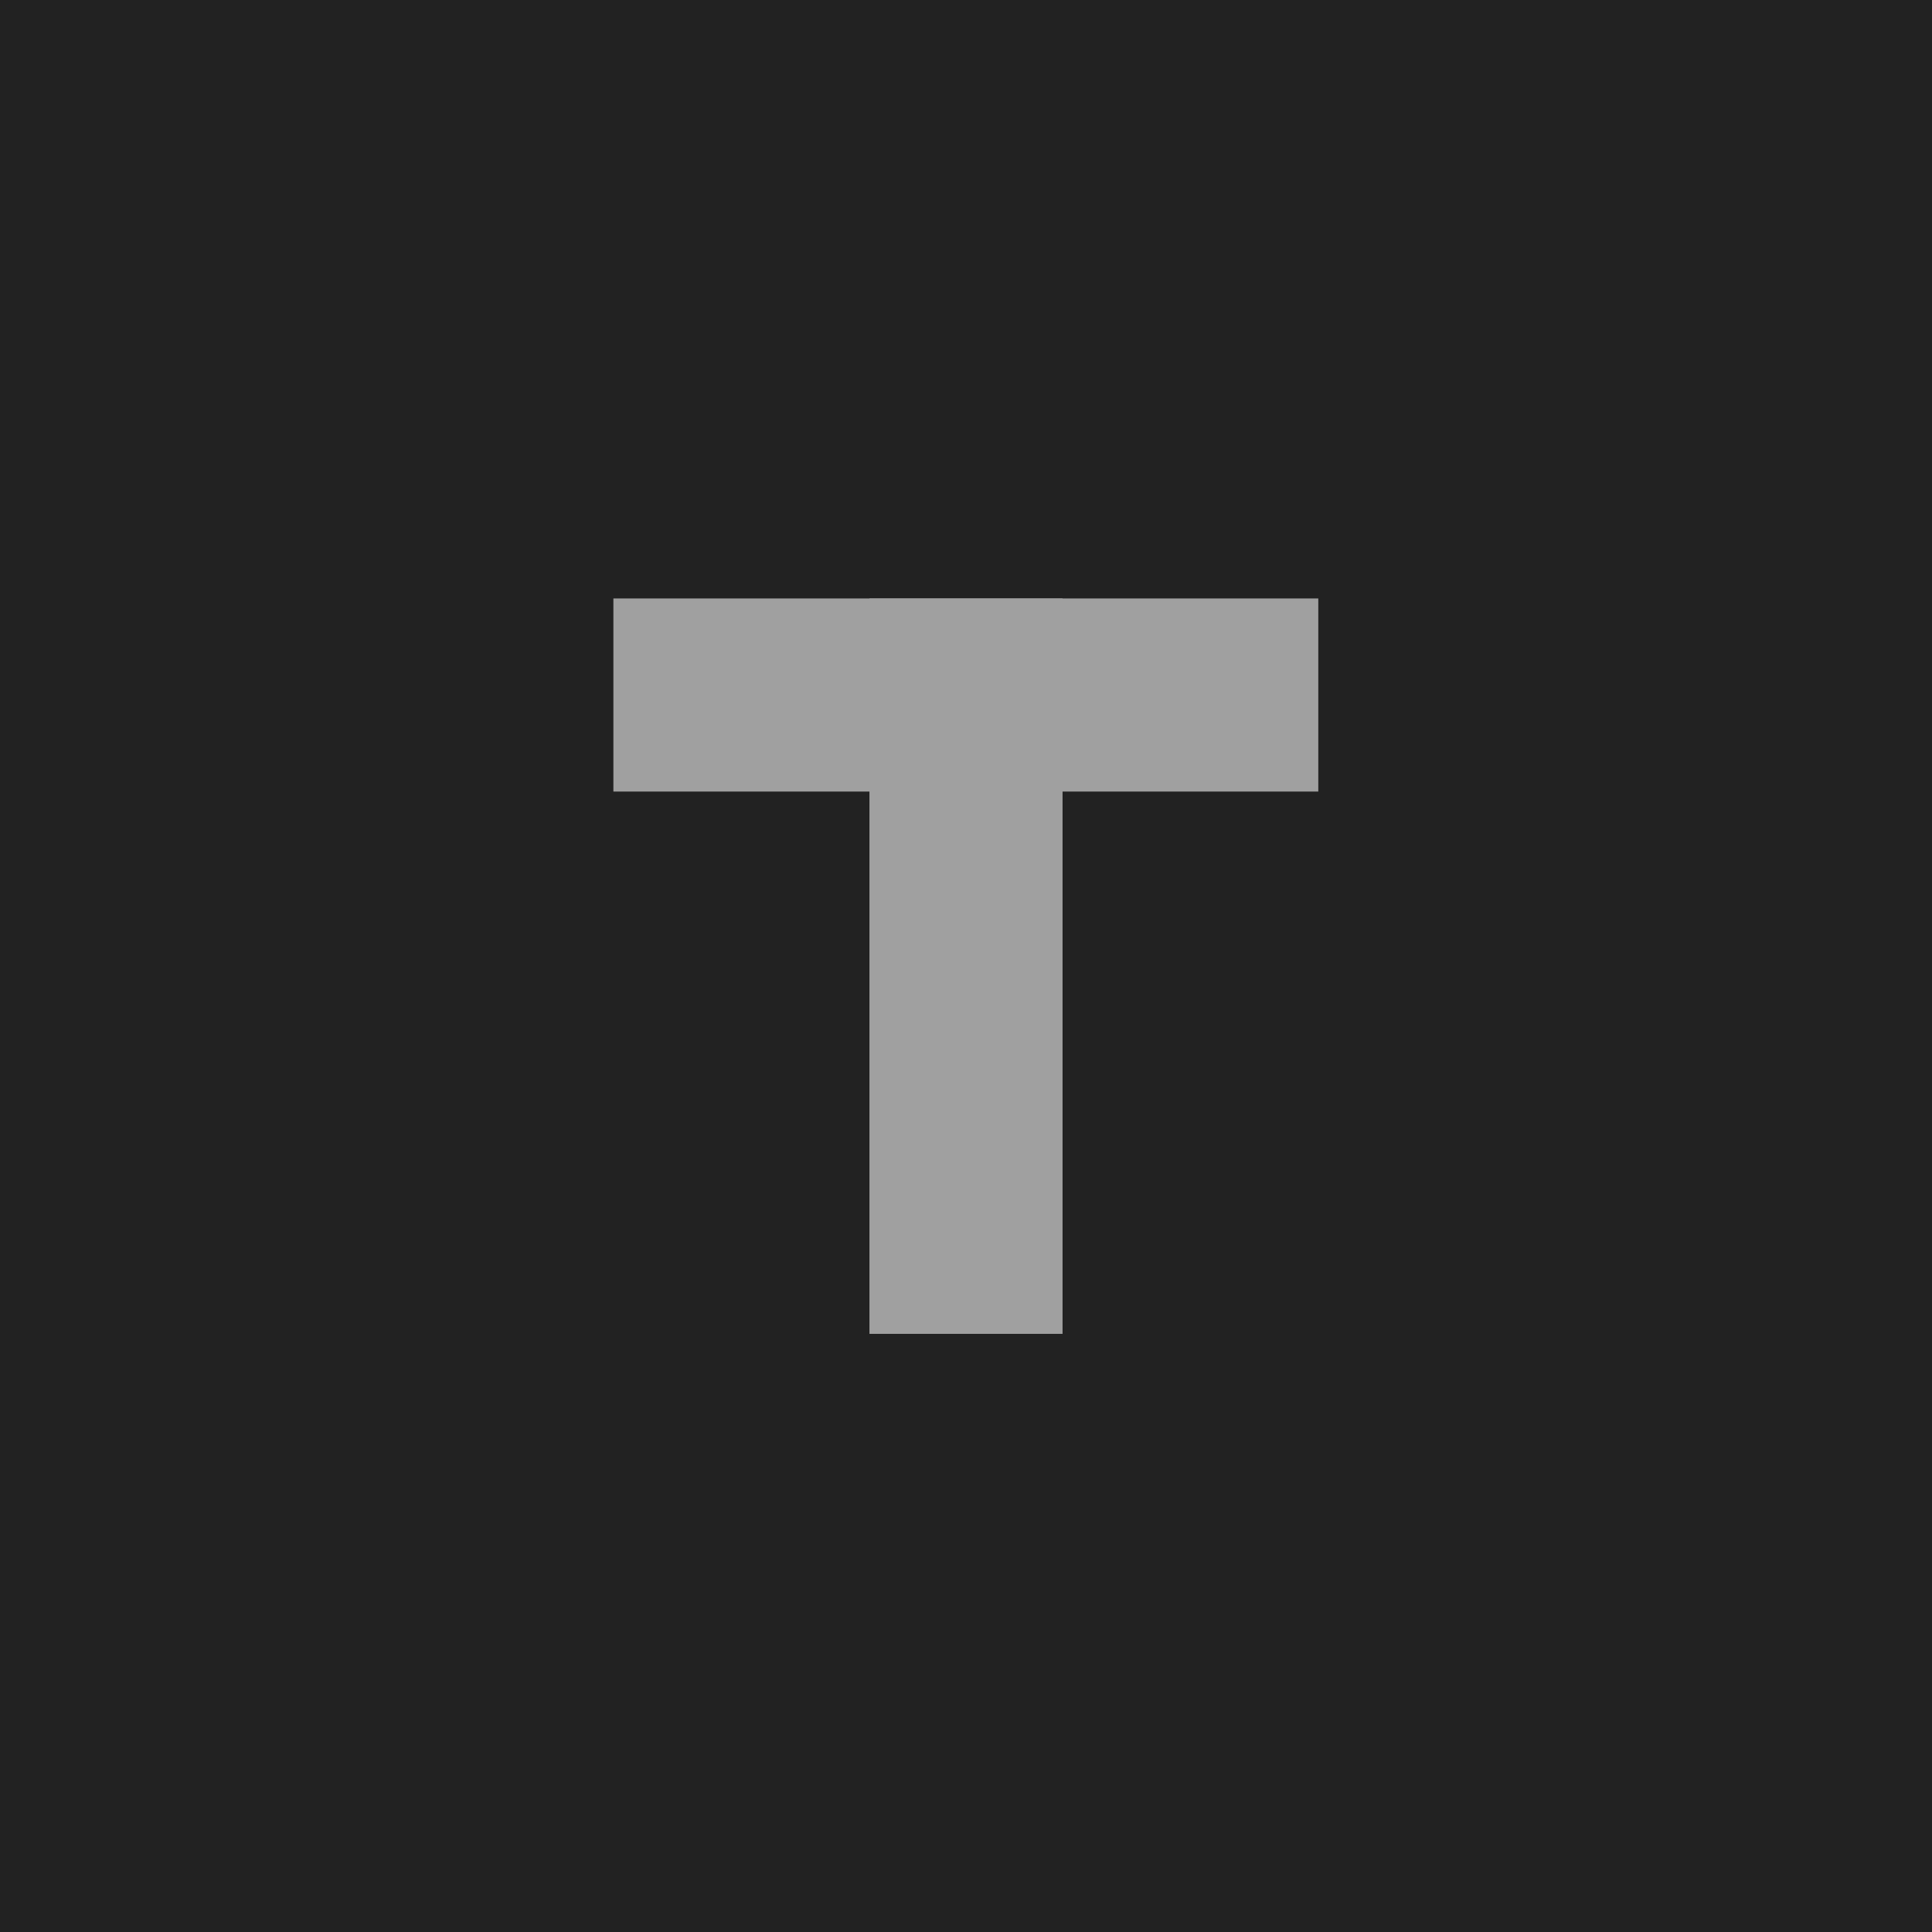
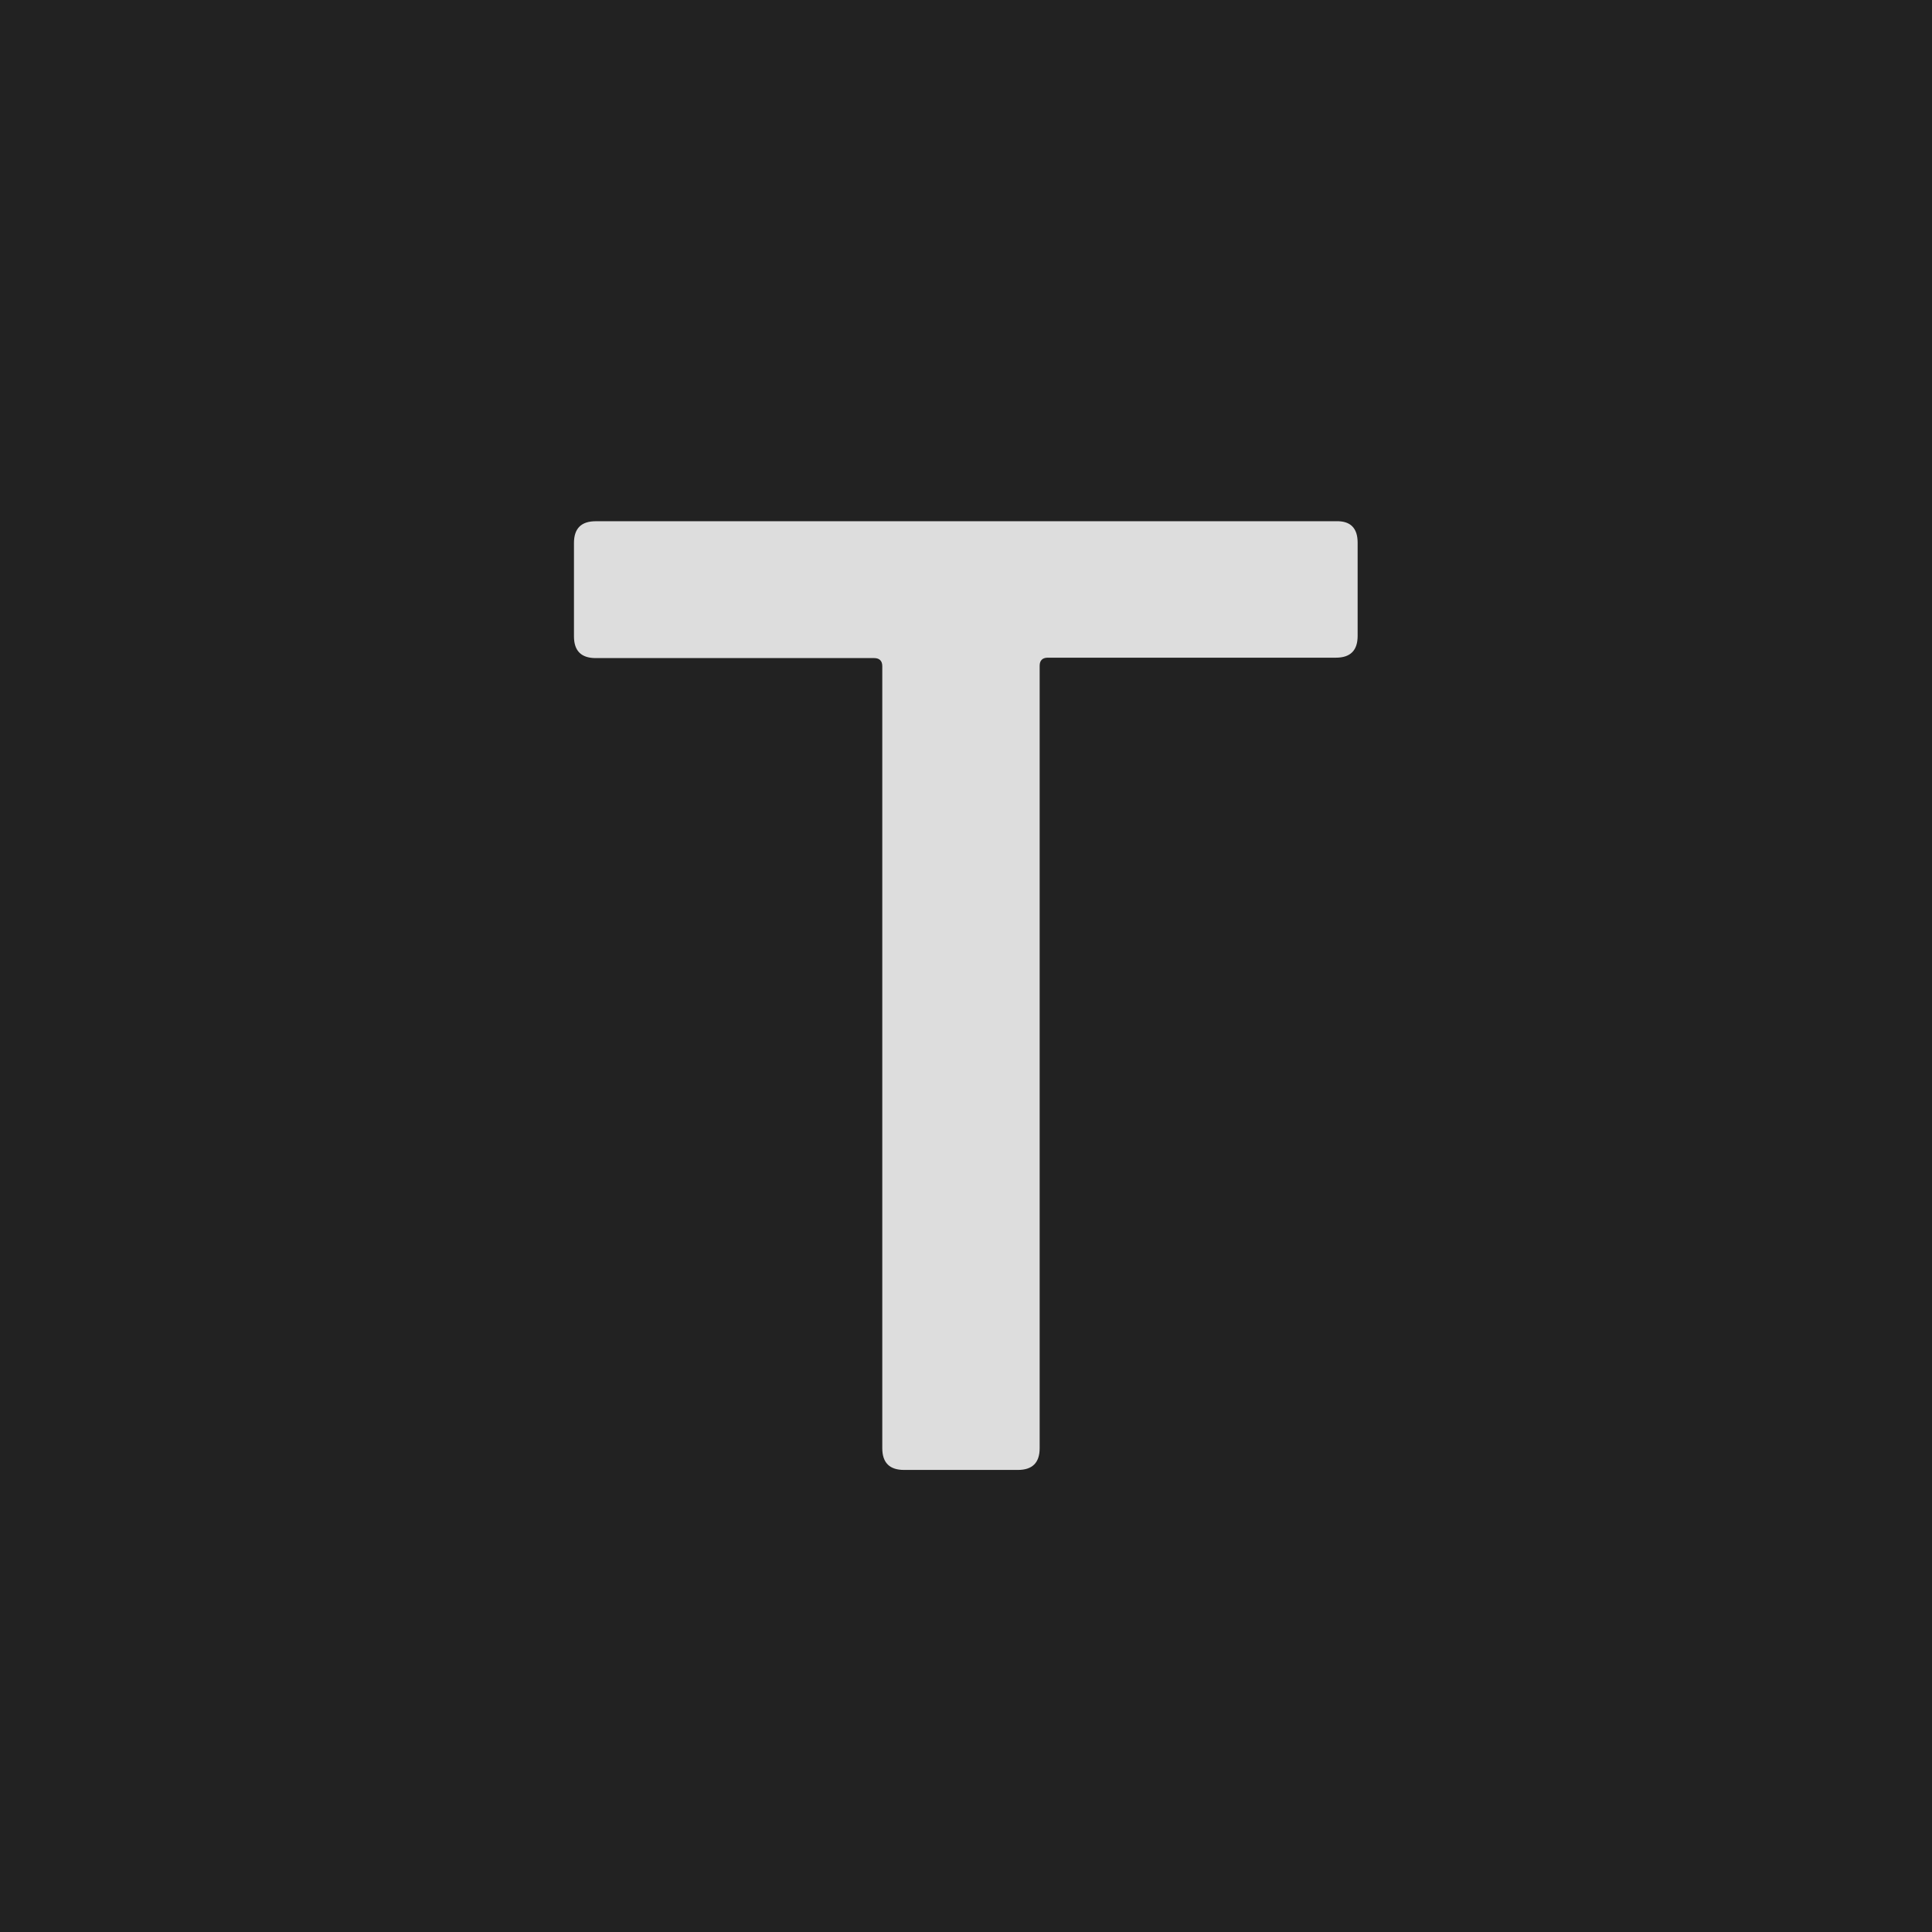
- <svg xmlns="http://www.w3.org/2000/svg" version="1.1" id="Ebene_1" x="0px" y="0px" viewBox="0 0 595.3 595.3" enable-background="new 0 0 595.3 595.3" xml:space="preserve">
+ <svg xmlns="http://www.w3.org/2000/svg" version="1.1" id="Ebene_1" x="0px" y="0px" viewBox="80 0 480 480" enable-background="new 80 0 480 480" xml:space="preserve">
  <g id="Art_x2F_-Movie-2" transform="translate(-50, 0)">
    <g id="Group" transform="translate(50, 0)">
      <g id="Button-Copy">
-         <rect id="Bounds" fill="#222222" width="595.3" height="595.3" />
+         <rect id="Bounds" x="80" fill="#222222" width="480" height="480" />
      </g>
    </g>
  </g>
  <g>
-     <rect x="267.9" y="184.4" fill="#A0A0A0" width="59.5" height="226.6" />
-     <rect x="189" y="184.4" fill="#A0A0A0" width="217.2" height="59.5" />
+     <path fill="#DDDDDD" d="M417.3,134.8V158c0,3.6-1.8,5.4-5.4,5.4h-71.6c-1.3,0-2,0.7-2,2v194.4c0,3.6-1.8,5.4-5.4,5.4h-28.3   c-3.6,0-5.4-1.8-5.4-5.4V165.5c0-1.3-0.7-2-2-2H228c-3.6,0-5.4-1.8-5.4-5.4v-23.2c0-3.6,1.8-5.4,5.4-5.4H412   C415.5,129.4,417.3,131.2,417.3,134.8z" />
  </g>
</svg>
